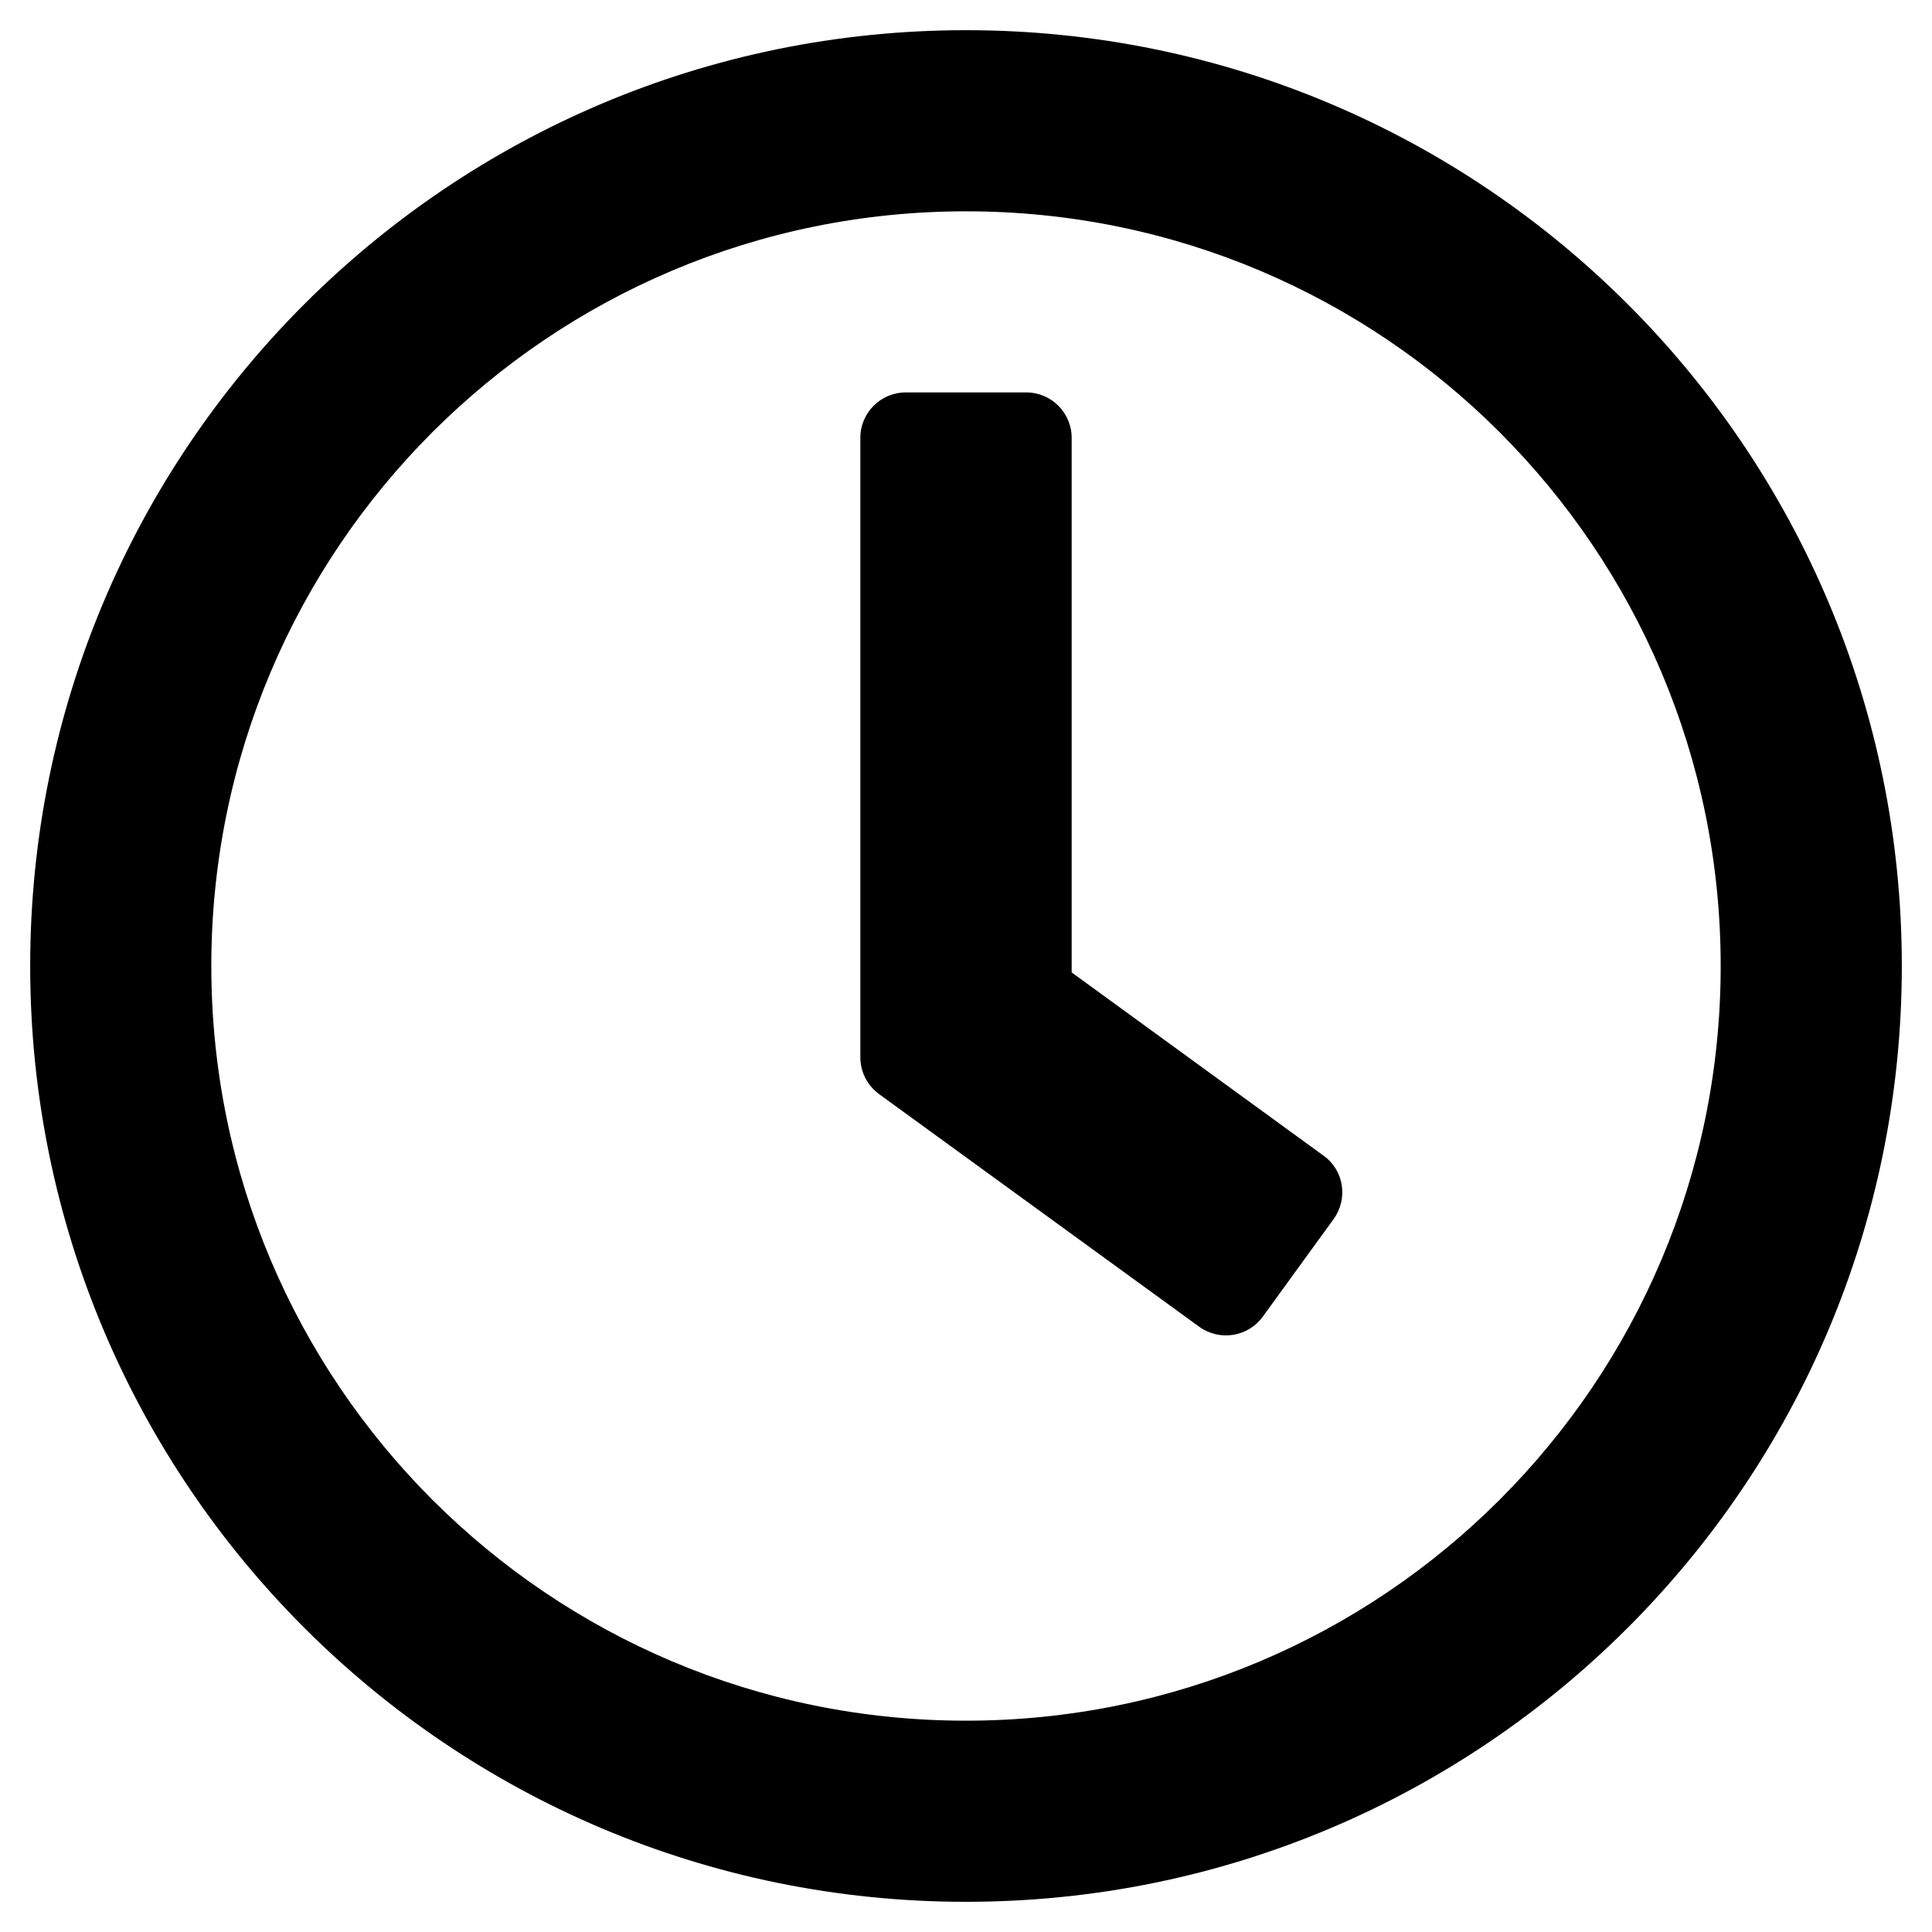
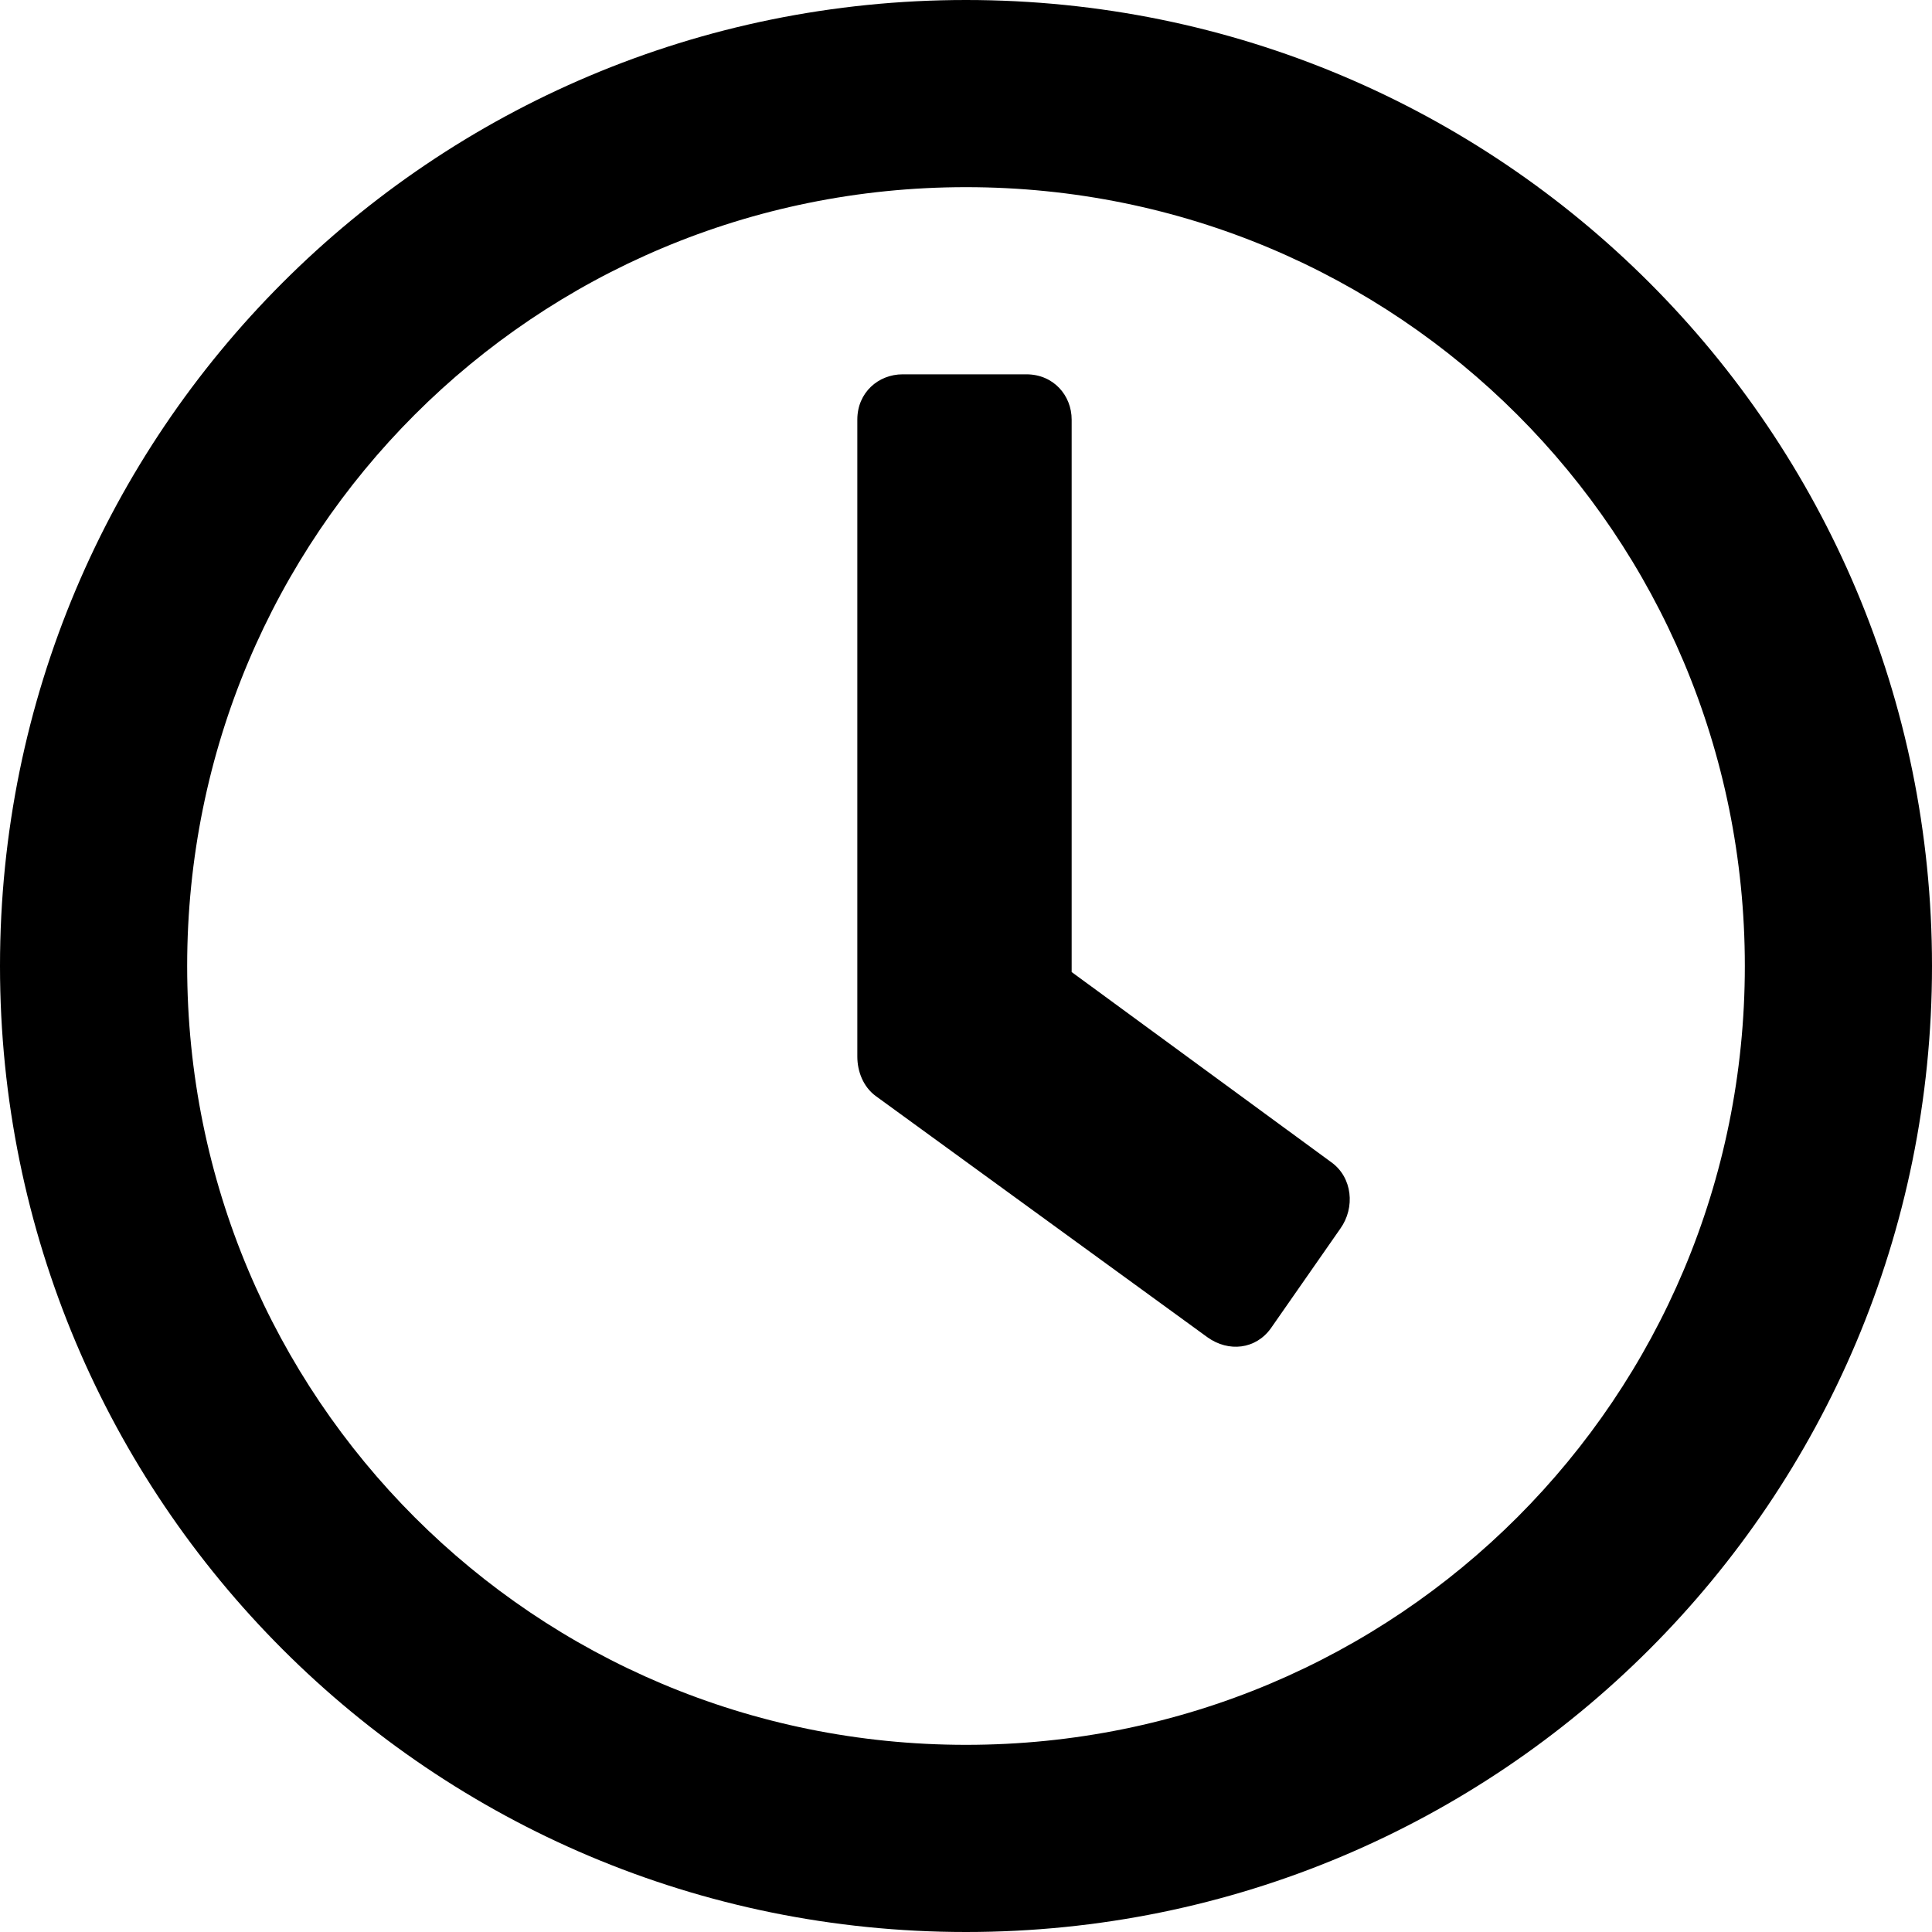
- <svg xmlns="http://www.w3.org/2000/svg" viewBox="0 0 512 512">
-   <path d="M256 8C119 8 8 119 8 256s111 248 248 248 248-111 248-248S393 8 256 8zm0 448c-110.5 0-200-89.5-200-200S145.5 56 256 56s200 89.5 200 200-89.5 200-200 200zm61.8-104.4l-84.9-61.7c-3.1-2.3-4.9-5.9-4.9-9.7V116c0-6.6 5.4-12 12-12h32c6.6 0 12 5.4 12 12v141.7l66.8 48.6c5.4 3.9 6.5 11.4 2.6 16.8L334.6 349c-3.9 5.3-11.4 6.5-16.8 2.6z" />
+ <svg xmlns="http://www.w3.org/2000/svg" version="1.1" id="Ebene_1" x="0px" y="0px" viewBox="0 0 64 64" style="enable-background:new 0 0 64 64;" xml:space="preserve">
+   <path d="M32,0C14.3,0,0,14.3,0,32s14.3,32,32,32s32-14.3,32-32S49.7,0,32,0z M32,57.8C17.7,57.8,6.2,46.3,6.2,32S17.7,6.2,32,6.2  S57.8,17.7,57.8,32S46.3,57.8,32,57.8z M40,44.3l-11-8c-0.4-0.3-0.6-0.8-0.6-1.3V13.9c0-0.9,0.7-1.5,1.5-1.5h4.1  c0.9,0,1.5,0.7,1.5,1.5v18.3l8.6,6.3c0.7,0.5,0.8,1.5,0.3,2.2L42.1,44C41.6,44.7,40.7,44.8,40,44.3L40,44.3z" />
</svg>
